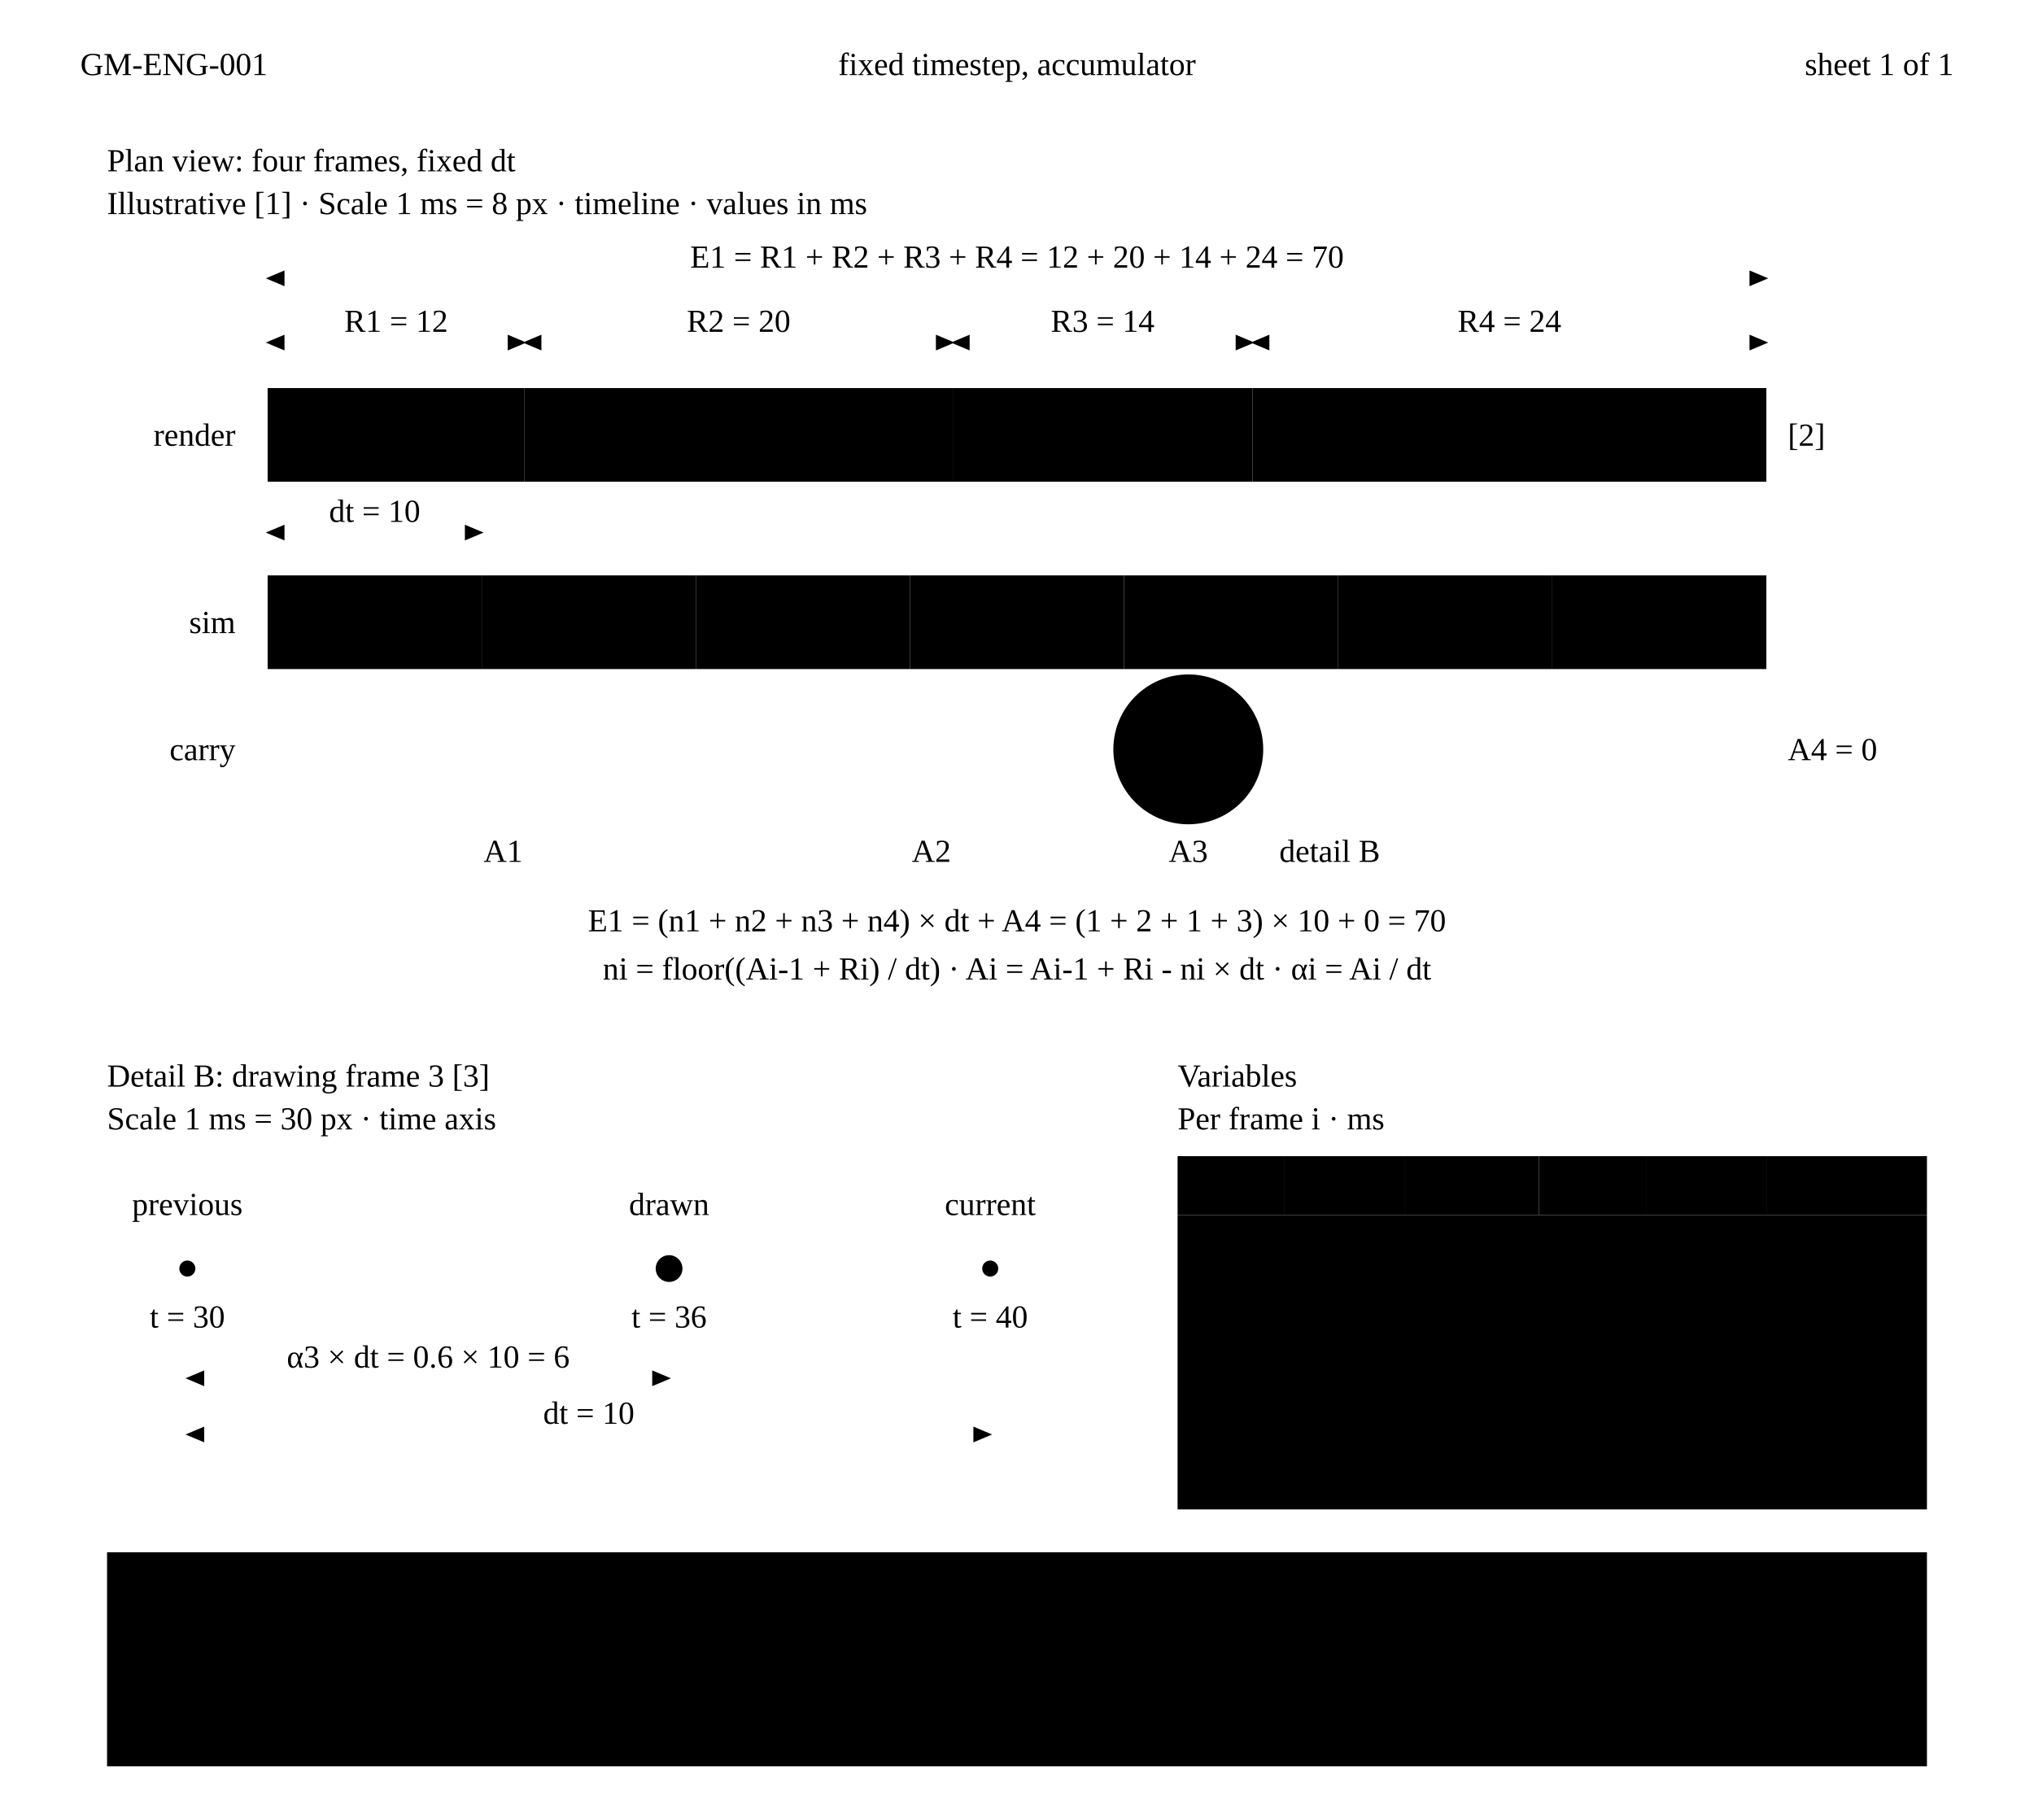
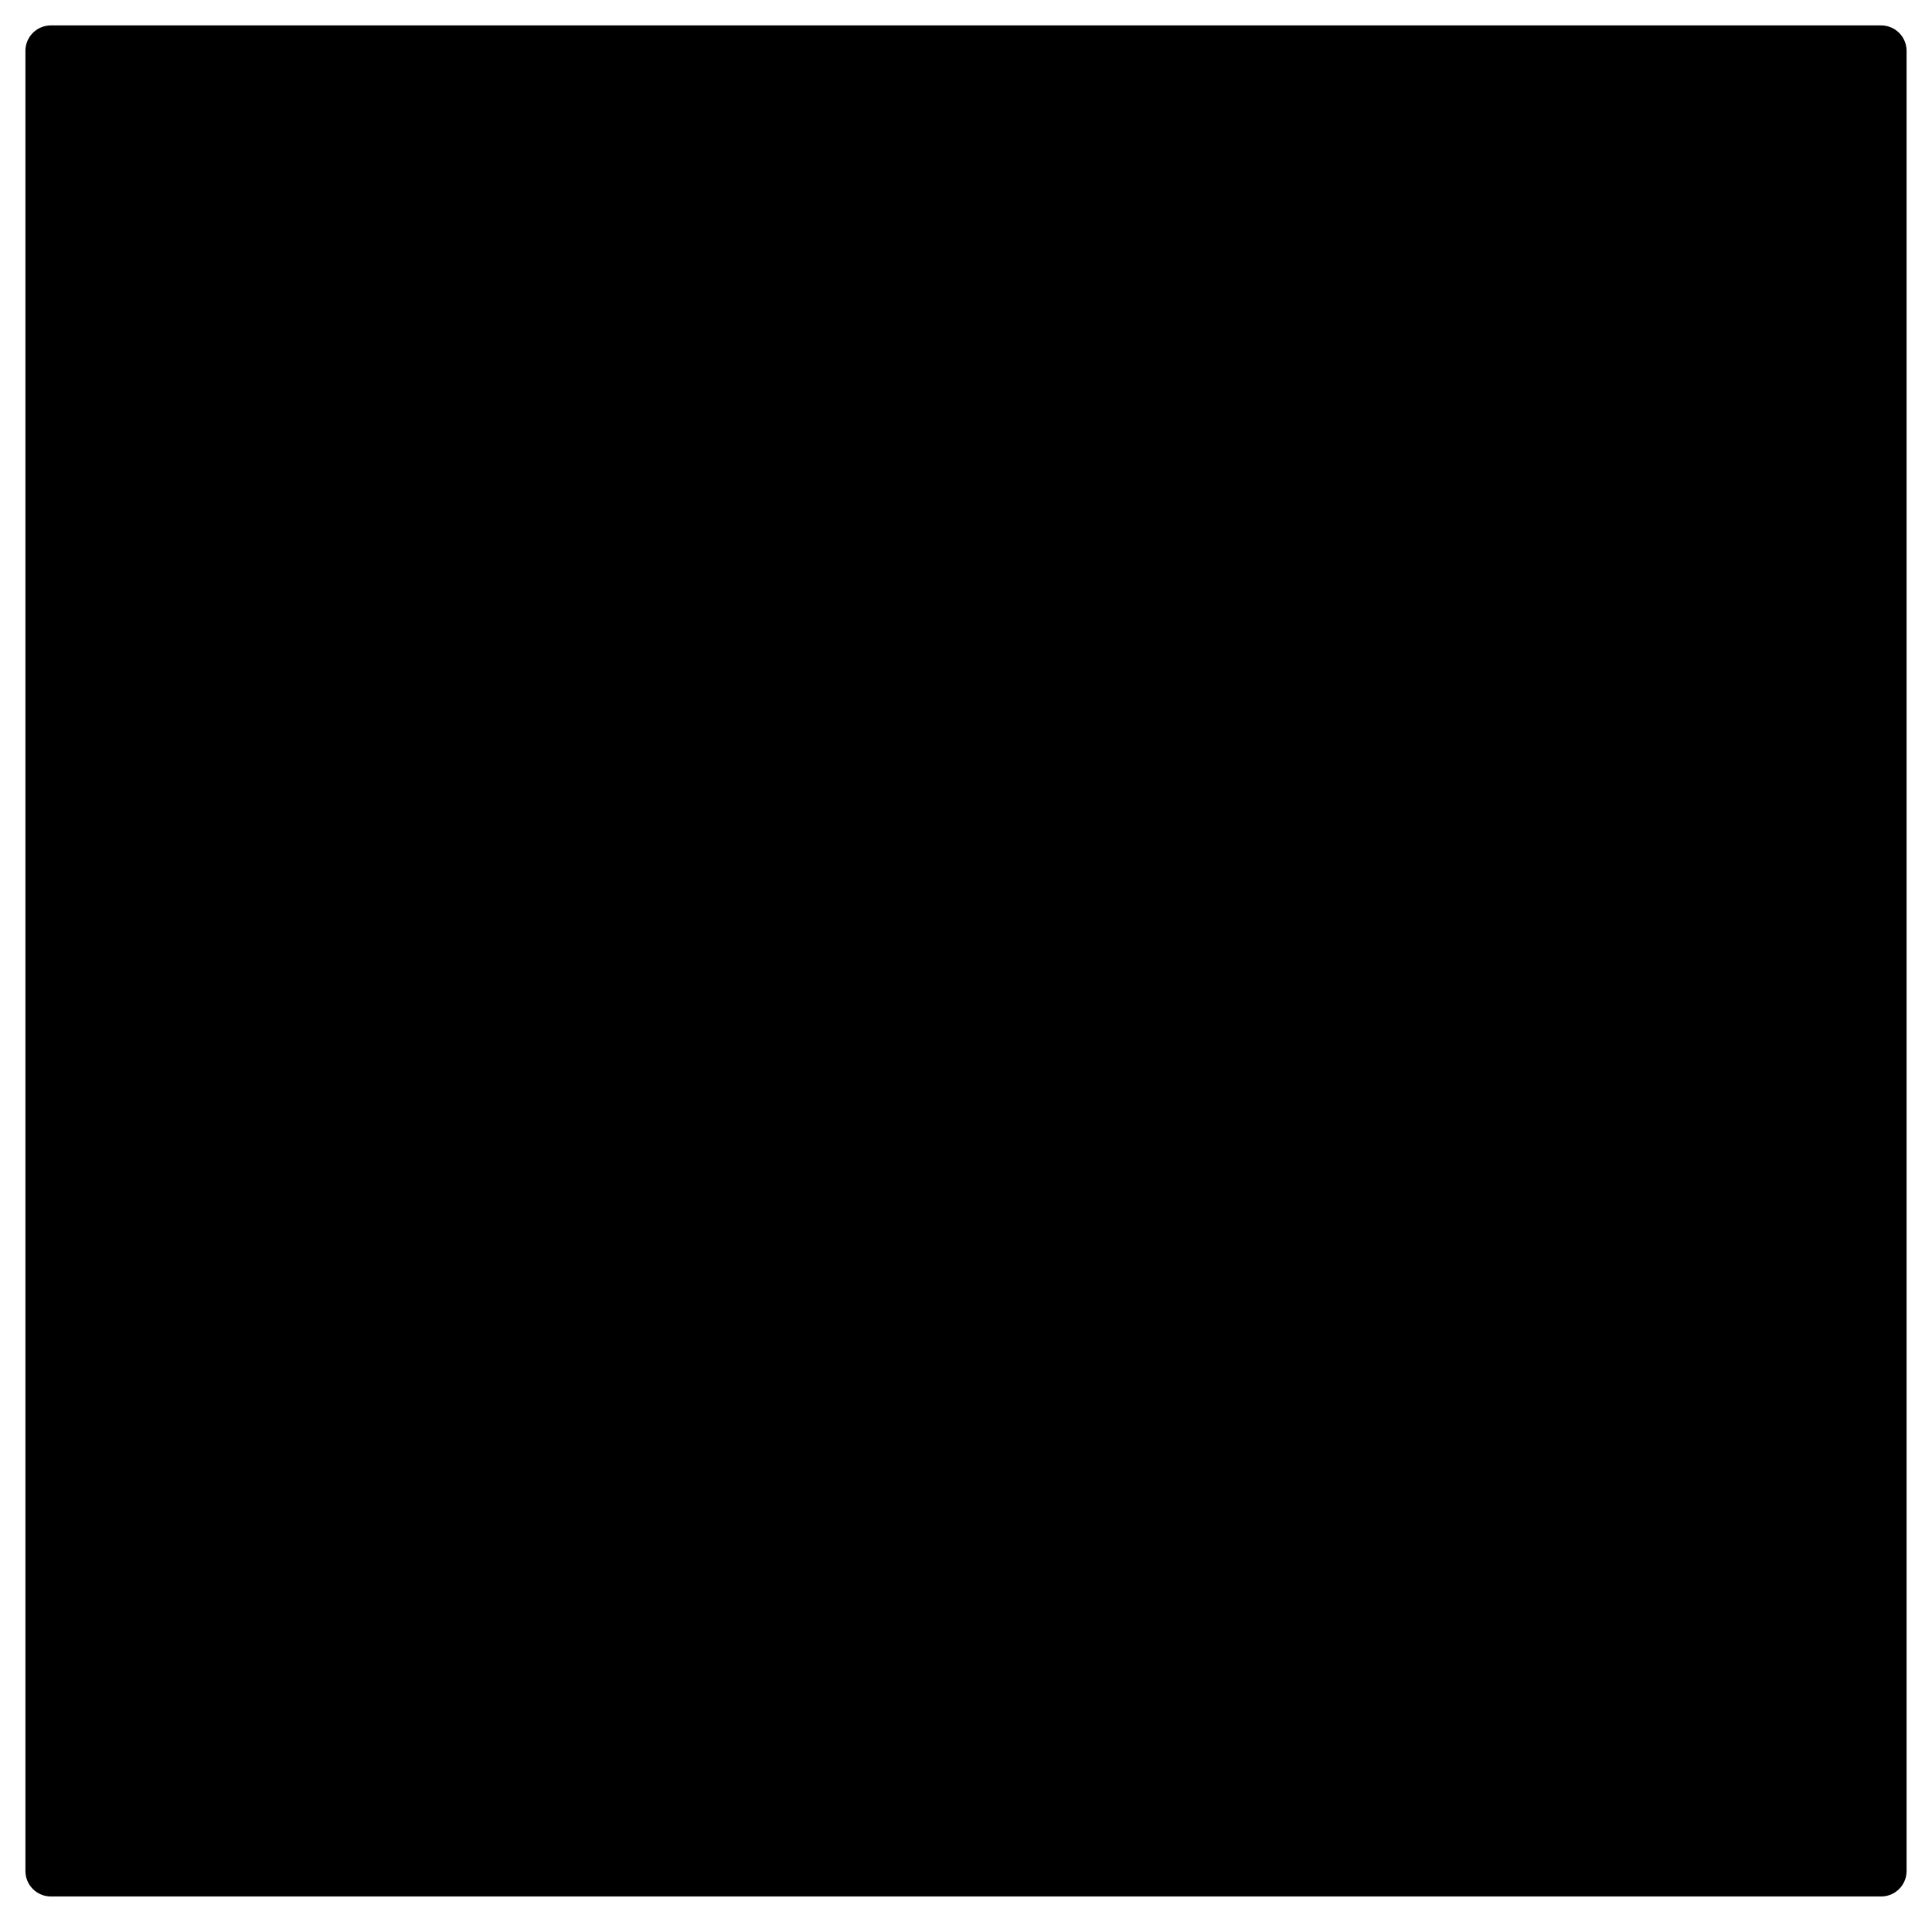
- <svg xmlns="http://www.w3.org/2000/svg" class="dwg" viewBox="0 0 760 680">
+ <svg xmlns="http://www.w3.org/2000/svg" class="dwg" viewBox="0 0 760 756">
  <defs>
-     <marker id="gm-ts-ah" viewBox="0 0 10 10" refX="9" refY="5" markerWidth="7" markerHeight="7" markerUnits="userSpaceOnUse" orient="auto-start-reverse">
-       <path class="ah ink" d="M0,0.8L10,5L0,9.2Z" />
+     <marker id="gm-ts-ah" viewBox="0 0 10 10" refX="10" refY="5" markerWidth="6" markerHeight="6" markerUnits="userSpaceOnUse" orient="auto-start-reverse">
+       <path class="ah ink" d="M0,1.6L10,5L0,8.4Z" />
    </marker>
-     <marker id="gm-ts-ah-hl" viewBox="0 0 10 10" refX="9" refY="5" markerWidth="7" markerHeight="7" markerUnits="userSpaceOnUse" orient="auto-start-reverse">
-       <path class="ah hl" d="M0,0.8L10,5L0,9.2Z" />
+     <marker id="gm-ts-ah-hl" viewBox="0 0 10 10" refX="10" refY="5" markerWidth="6" markerHeight="6" markerUnits="userSpaceOnUse" orient="auto-start-reverse">
+       <path class="ah hl" d="M0,1.6L10,5L0,8.4Z" />
    </marker>
-     <pattern id="gm-ts-hatch" width="6" height="6" patternUnits="userSpaceOnUse" patternTransform="rotate(45)">
-       <path class="hatch-ln" d="M0,0V6" />
+     <pattern id="gm-ts-hatch" width="5" height="5" patternUnits="userSpaceOnUse" patternTransform="rotate(45)">
+       <path class="hatch-ln" d="M0,0V5" />
    </pattern>
  </defs>
-   <path class="ln" d="M20,12H740M20,36H740" />
-   <text class="cap ink" x="30" y="24" dominant-baseline="central">GM-ENG-001</text>
-   <text class="cap" x="380" y="24" text-anchor="middle" dominant-baseline="central">fixed timestep, accumulator</text>
-   <text class="cap" x="730" y="24" text-anchor="end" dominant-baseline="central">sheet 1 of 1</text>
-   <text class="vt" x="40" y="64">Plan view: four frames, fixed dt</text>
-   <text class="vs" x="40" y="80">Illustrative [1] · Scale 1 ms = 8 px · timeline · values in ms</text>
-   <path class="ext" d="M100,142V99M660,142V99" />
-   <path class="dim" d="M100,104H660" marker-start="url(#gm-ts-ah)" marker-end="url(#gm-ts-ah)" />
-   <text class="dt" x="380" y="100" text-anchor="middle">E1 = R1 + R2 + R3 + R4 = 12 + 20 + 14 + 24 = 70</text>
-   <path class="ext" d="M196,142V123M356,142V123M468,142V123" />
-   <path class="dim" d="M100,128H196" marker-start="url(#gm-ts-ah)" marker-end="url(#gm-ts-ah)" />
-   <text class="dt" x="148" y="124" text-anchor="middle">R1 = 12</text>
-   <path class="dim" d="M196,128H356" marker-start="url(#gm-ts-ah)" marker-end="url(#gm-ts-ah)" />
-   <text class="dt" x="276" y="124" text-anchor="middle">R2 = 20</text>
-   <path class="dim" d="M356,128H468" marker-start="url(#gm-ts-ah)" marker-end="url(#gm-ts-ah)" />
-   <text class="dt" x="412" y="124" text-anchor="middle">R3 = 14</text>
-   <path class="dim" d="M468,128H660" marker-start="url(#gm-ts-ah)" marker-end="url(#gm-ts-ah)" />
-   <text class="dt" x="564" y="124" text-anchor="middle">R4 = 24</text>
-   <text class="sl ink" x="88" y="162.5" text-anchor="end" dominant-baseline="central">render</text>
-   <rect class="obj fill-2" x="100" y="145" width="96" height="35" />
-   <rect class="obj fill-2" x="196" y="145" width="160" height="35" />
-   <rect class="obj fill-2" x="356" y="145" width="112" height="35" />
-   <rect class="obj fill-2" x="468" y="145" width="192" height="35" />
-   <text class="sl ink" x="148" y="162.5" text-anchor="middle" dominant-baseline="central">R1</text>
-   <text class="sl ink" x="276" y="162.5" text-anchor="middle" dominant-baseline="central">R2</text>
-   <text class="sl ink" x="412" y="162.5" text-anchor="middle" dominant-baseline="central">R3</text>
-   <text class="sl ink" x="564" y="162.5" text-anchor="middle" dominant-baseline="central">R4</text>
-   <text class="t" x="668" y="162.5" dominant-baseline="central">[2]</text>
-   <path class="ext" d="M100,212V194M180,212V194" />
-   <path class="dim" d="M100,199H180" marker-start="url(#gm-ts-ah)" marker-end="url(#gm-ts-ah)" />
-   <text class="dt" x="140" y="195" text-anchor="middle">dt = 10</text>
-   <text class="sl ink" x="88" y="232.5" text-anchor="end" dominant-baseline="central">sim</text>
-   <rect class="obj fill-1" x="100" y="215" width="80" height="35" />
-   <rect class="obj fill-1" x="180" y="215" width="80" height="35" />
-   <rect class="obj fill-1" x="260" y="215" width="80" height="35" />
-   <rect class="obj fill-1" x="340" y="215" width="80" height="35" />
-   <rect class="obj fill-1" x="420" y="215" width="80" height="35" />
-   <rect class="obj fill-1" x="500" y="215" width="80" height="35" />
-   <rect class="obj fill-1" x="580" y="215" width="80" height="35" />
-   <text class="sl ink" x="140" y="232.5" text-anchor="middle" dominant-baseline="central">1</text>
-   <text class="sl ink" x="220" y="232.5" text-anchor="middle" dominant-baseline="central">2</text>
-   <text class="sl ink" x="300" y="232.5" text-anchor="middle" dominant-baseline="central">3</text>
-   <text class="sl ink" x="380" y="232.5" text-anchor="middle" dominant-baseline="central">4</text>
-   <text class="sl ink" x="460" y="232.5" text-anchor="middle" dominant-baseline="central">5</text>
-   <text class="sl ink" x="540" y="232.5" text-anchor="middle" dominant-baseline="central">6</text>
-   <text class="sl ink" x="620" y="232.5" text-anchor="middle" dominant-baseline="central">7</text>
-   <path class="ctr" d="M196,183V212M356,183V212M468,183V212M660,183V212M196,253V296M356,253V296M468,253V296M660,253V296" />
-   <text class="sl ink" x="88" y="280" text-anchor="end" dominant-baseline="central">carry</text>
-   <rect class="hatch" x="180" y="270" width="16" height="20" fill="url(#gm-ts-hatch)" />
-   <rect class="hatch" x="340" y="270" width="16" height="20" fill="url(#gm-ts-hatch)" />
-   <rect class="hatch" x="420" y="270" width="48" height="20" fill="url(#gm-ts-hatch)" />
-   <text class="t" x="188" y="318" text-anchor="middle" dominant-baseline="central">A1</text>
-   <text class="t" x="348" y="318" text-anchor="middle" dominant-baseline="central">A2</text>
-   <text class="t" x="444" y="318" text-anchor="middle" dominant-baseline="central">A3</text>
-   <text class="t" x="668" y="280" dominant-baseline="central">A4 = 0</text>
-   <circle class="detail" cx="444" cy="280" r="28" />
-   <text class="sl ink" x="478" y="318" dominant-baseline="central">detail B</text>
-   <text class="t" x="380" y="348" text-anchor="middle">E1 = (n1 + n2 + n3 + n4) × dt + A4 = (1 + 2 + 1 + 3) × 10 + 0 = 70</text>
-   <text class="t" x="380" y="366" text-anchor="middle">ni = floor((Ai-1 + Ri) / dt) · Ai = Ai-1 + Ri - ni × dt · αi = Ai / dt</text>
-   <text class="vt" x="40" y="406">Detail B: drawing frame 3 [3]</text>
-   <text class="vs" x="40" y="422">Scale 1 ms = 30 px · time axis</text>
-   <path class="ln ink" d="M70,474H370" />
-   <circle class="dot" cx="70" cy="474" r="3" />
-   <circle class="dot" cx="370" cy="474" r="3" />
-   <circle class="obj hl" cx="250" cy="474" r="5" />
-   <text class="sl ink" x="70" y="454" text-anchor="middle">previous</text>
-   <text class="sl ink" x="250" y="454" text-anchor="middle">drawn</text>
-   <text class="sl ink" x="370" y="454" text-anchor="middle">current</text>
-   <text class="t" x="70" y="492" text-anchor="middle" dominant-baseline="central">t = 30</text>
-   <text class="t" x="250" y="492" text-anchor="middle" dominant-baseline="central">t = 36</text>
-   <text class="t" x="370" y="492" text-anchor="middle" dominant-baseline="central">t = 40</text>
-   <path class="ext" d="M70,503V541M250,503V520M370,503V541" />
-   <path class="dim hl" d="M70,515H250" marker-start="url(#gm-ts-ah-hl)" marker-end="url(#gm-ts-ah-hl)" />
-   <text class="dt hl" x="160" y="511" text-anchor="middle">α3 × dt = 0.6 × 10 = 6</text>
-   <path class="dim" d="M70,536H370" marker-start="url(#gm-ts-ah)" marker-end="url(#gm-ts-ah)" />
-   <text class="dt" x="220" y="532" text-anchor="middle">dt = 10</text>
-   <text class="vt" x="440" y="406">Variables</text>
-   <text class="vs" x="440" y="422">Per frame i · ms</text>
-   <rect class="cell band" x="440" y="432" width="40" height="22" />
-   <rect class="cell band" x="480" y="432" width="45" height="22" />
-   <rect class="cell band" x="525" y="432" width="50" height="22" />
-   <rect class="cell band" x="575" y="432" width="40" height="22" />
-   <rect class="cell band" x="615" y="432" width="45" height="22" />
-   <rect class="cell band" x="660" y="432" width="60" height="22" />
-   <text class="cap ink" x="450" y="443" dominant-baseline="central">i</text>
-   <text class="cap ink" x="517" y="443" text-anchor="end" dominant-baseline="central">R</text>
-   <text class="cap ink" x="567" y="443" text-anchor="end" dominant-baseline="central">A+R</text>
-   <text class="cap ink" x="607" y="443" text-anchor="end" dominant-baseline="central">n</text>
-   <text class="cap ink" x="652" y="443" text-anchor="end" dominant-baseline="central">A</text>
-   <text class="cap ink" x="712" y="443" text-anchor="end" dominant-baseline="central">alpha</text>
-   <path class="cell" d="M440,454H720V564H440Z" />
-   <path class="ln ink" d="M480,454V564M525,454V564M575,454V564M615,454V564M660,454V564" />
-   <path class="ln" d="M440,476H720M440,498H720M440,520H720M440,542H720" />
-   <text class="t" x="450" y="465" dominant-baseline="central">1</text>
-   <text class="t" x="517" y="465" text-anchor="end" dominant-baseline="central">12</text>
-   <text class="t" x="567" y="465" text-anchor="end" dominant-baseline="central">12</text>
-   <text class="t" x="607" y="465" text-anchor="end" dominant-baseline="central">1</text>
-   <text class="t" x="652" y="465" text-anchor="end" dominant-baseline="central">2</text>
-   <text class="t" x="712" y="465" text-anchor="end" dominant-baseline="central">0.2</text>
-   <text class="t" x="450" y="487" dominant-baseline="central">2</text>
-   <text class="t" x="517" y="487" text-anchor="end" dominant-baseline="central">20</text>
-   <text class="t" x="567" y="487" text-anchor="end" dominant-baseline="central">22</text>
-   <text class="t" x="607" y="487" text-anchor="end" dominant-baseline="central">2</text>
-   <text class="t" x="652" y="487" text-anchor="end" dominant-baseline="central">2</text>
-   <text class="t" x="712" y="487" text-anchor="end" dominant-baseline="central">0.2</text>
-   <text class="t" x="450" y="509" dominant-baseline="central">3</text>
-   <text class="t" x="517" y="509" text-anchor="end" dominant-baseline="central">14</text>
-   <text class="t" x="567" y="509" text-anchor="end" dominant-baseline="central">16</text>
-   <text class="t" x="607" y="509" text-anchor="end" dominant-baseline="central">1</text>
-   <text class="t" x="652" y="509" text-anchor="end" dominant-baseline="central">6</text>
-   <text class="t" x="712" y="509" text-anchor="end" dominant-baseline="central">0.6</text>
-   <text class="t" x="450" y="531" dominant-baseline="central">4</text>
-   <text class="t" x="517" y="531" text-anchor="end" dominant-baseline="central">24</text>
-   <text class="t" x="567" y="531" text-anchor="end" dominant-baseline="central">30</text>
-   <text class="t" x="607" y="531" text-anchor="end" dominant-baseline="central">3</text>
-   <text class="t" x="652" y="531" text-anchor="end" dominant-baseline="central">0</text>
-   <text class="t" x="712" y="531" text-anchor="end" dominant-baseline="central">0.0</text>
-   <text class="t b" x="450" y="553" dominant-baseline="central">sum</text>
-   <text class="t b" x="517" y="553" text-anchor="end" dominant-baseline="central">70</text>
-   <text class="t b" x="607" y="553" text-anchor="end" dominant-baseline="central">7</text>
-   <rect class="note-box" x="40" y="580" width="680" height="80" />
-   <text class="sl ink" x="52" y="598">notes</text>
-   <text class="n" x="52" y="616">[1] Illustrative: dt = 10 (100 Hz) and frame lengths chosen so the arithmetic is easy to follow.</text>
-   <text class="n" x="52" y="632">[2] Clamp the frame time before adding it (Fiedler uses 0.25 s), so one long stall can't demand endless steps.</text>
-   <text class="n" x="52" y="648">[3] The drawn state is always one dt behind real time: 46 - 36 = 10.</text>
+   <rect class="sheet" x="10" y="10" width="740" height="736" rx="10" />
+   <text class="nth" x="32" y="40">NOTES:</text>
+   <text class="nt" x="78.6" y="40">(UNLESS OTHERWISE SPECIFIED)</text>
+   <rect class="nb" x="32" y="53.3" width="11" height="11" />
+   <text class="nbt" x="37.5" y="61.5" text-anchor="middle">1</text>
+   <text class="nt" x="50" y="62">ILLUSTRATIVE: DT = 10 (100 HZ) AND FRAME LENGTHS CHOSEN SO THE ARITHMETIC IS EASY TO FOLLOW.</text>
+   <rect class="nb" x="32" y="70.3" width="11" height="11" />
+   <text class="nbt" x="37.5" y="78.5" text-anchor="middle">2</text>
+   <text class="nt" x="50" y="79">CLAMP THE FRAME TIME BEFORE ADDING IT (FIEDLER USES 0.25 S), SO ONE LONG STALL CAN'T DEMAND ENDLESS STEPS.</text>
+   <rect class="nb" x="32" y="87.3" width="11" height="11" />
+   <text class="nbt" x="37.5" y="95.5" text-anchor="middle">3</text>
+   <text class="nt" x="50" y="96">THE DRAWN STATE IS ALWAYS ONE DT BEHIND REAL TIME: 46 - 36 = 10.</text>
+   <text class="nt" x="50" y="113">VALUES IN MS. THE DRAWING CARRIES CODES; VALUES AND FORMULAS ARE IN THE TABLE.</text>
+   <text class="sl ink" x="88" y="226" text-anchor="end">RENDER</text>
+   <text class="sl ink" x="88" y="296" text-anchor="end">SIM</text>
+   <text class="sl ink" x="88" y="342" text-anchor="end">CARRY</text>
+   <rect class="obj fill-2" x="100" y="208" width="96" height="30" />
+   <text class="sl ink" x="148" y="226" text-anchor="middle">FRAME 1</text>
+   <rect class="obj fill-2" x="196" y="208" width="160" height="30" />
+   <text class="sl ink" x="276" y="226" text-anchor="middle">FRAME 2</text>
+   <rect class="obj fill-2" x="356" y="208" width="112" height="30" />
+   <text class="sl ink" x="412" y="226" text-anchor="middle">FRAME 3</text>
+   <rect class="obj fill-2" x="468" y="208" width="192" height="30" />
+   <text class="sl ink" x="564" y="226" text-anchor="middle">FRAME 4</text>
+   <path class="ext" d="M100,205L100,188" />
+   <path class="ext" d="M196,205L196,188" />
+   <path class="dim" d="M100,192L196,192" marker-start="url(#gm-ts-ah)" marker-end="url(#gm-ts-ah)" />
+   <text class="dt" x="148" y="188" text-anchor="middle">R1</text>
+   <path class="ext" d="M356,205L356,188" />
+   <path class="dim" d="M196,192L356,192" marker-start="url(#gm-ts-ah)" marker-end="url(#gm-ts-ah)" />
+   <text class="dt" x="276" y="188" text-anchor="middle">R2</text>
+   <path class="ext" d="M468,205L468,188" />
+   <path class="dim" d="M356,192L468,192" marker-start="url(#gm-ts-ah)" marker-end="url(#gm-ts-ah)" />
+   <text class="dt" x="412" y="188" text-anchor="middle">R3</text>
+   <path class="ext" d="M660,205L660,188" />
+   <path class="dim" d="M468,192L660,192" marker-start="url(#gm-ts-ah)" marker-end="url(#gm-ts-ah)" />
+   <text class="dt" x="564" y="188" text-anchor="middle">R4</text>
+   <path class="ext" d="M100,185L100,162" />
+   <path class="ext" d="M660,185L660,162" />
+   <path class="dim" d="M100,166L660,166" marker-start="url(#gm-ts-ah)" marker-end="url(#gm-ts-ah)" />
+   <text class="dt" x="380" y="162" text-anchor="middle">E1</text>
+   <rect class="nb" x="392.5" y="153" width="11" height="11" />
+   <text class="nbt" x="398" y="161.2" text-anchor="middle">1</text>
+   <rect class="nb" x="670.5" y="217.5" width="11" height="11" />
+   <text class="nbt" x="676" y="225.7" text-anchor="middle">2</text>
+   <rect class="obj fill-1" x="100" y="278" width="80" height="30" />
+   <text class="sl ink" x="140" y="296" text-anchor="middle">1</text>
+   <rect class="obj fill-1" x="180" y="278" width="80" height="30" />
+   <text class="sl ink" x="220" y="296" text-anchor="middle">2</text>
+   <rect class="obj fill-1" x="260" y="278" width="80" height="30" />
+   <text class="sl ink" x="300" y="296" text-anchor="middle">3</text>
+   <rect class="obj fill-1" x="340" y="278" width="80" height="30" />
+   <text class="sl ink" x="380" y="296" text-anchor="middle">4</text>
+   <rect class="obj fill-1" x="420" y="278" width="80" height="30" />
+   <text class="sl ink" x="460" y="296" text-anchor="middle">5</text>
+   <rect class="obj fill-1" x="500" y="278" width="80" height="30" />
+   <text class="sl ink" x="540" y="296" text-anchor="middle">6</text>
+   <rect class="obj fill-1" x="580" y="278" width="80" height="30" />
+   <text class="sl ink" x="620" y="296" text-anchor="middle">7</text>
+   <path class="ext" d="M100,275L100,260" />
+   <path class="ext" d="M180,275L180,260" />
+   <path class="dim" d="M100,264L180,264" marker-start="url(#gm-ts-ah)" marker-end="url(#gm-ts-ah)" />
+   <text class="dt" x="140" y="260" text-anchor="middle">dt</text>
+   <path class="ctr" d="M196,242L196,354" />
+   <path class="ctr" d="M356,242L356,354" />
+   <path class="ctr" d="M468,242L468,354" />
+   <path class="ctr" d="M660,242L660,354" />
+   <rect class="hatch" x="180" y="330" width="16" height="18" fill="url(#gm-ts-hatch)" />
+   <text class="dt" x="188" y="364" text-anchor="middle">A1</text>
+   <rect class="hatch" x="340" y="330" width="16" height="18" fill="url(#gm-ts-hatch)" />
+   <text class="dt" x="348" y="364" text-anchor="middle">A2</text>
+   <rect class="hatch" x="420" y="330" width="48" height="18" fill="url(#gm-ts-hatch)" />
+   <text class="dt" x="444" y="364" text-anchor="middle">A3</text>
+   <text class="dt" x="670" y="342.5">A4</text>
+   <circle class="detail" cx="444" cy="339" r="30" />
+   <path class="leader" d="M470.32,353.39L508,374" />
+   <text class="sl ink" x="512" y="377">DETAIL A</text>
+   <text class="vt" x="380" y="422" text-anchor="middle">PLAN VIEW · FOUR FRAMES, FIXED DT</text>
+   <text class="vs" x="380" y="435" text-anchor="middle">SCALE 1 MS = 8 PX · TIMELINE · ILLUSTRATIVE</text>
+   <path class="obj" d="M62,525L362,525" />
+   <circle class="dot" cx="62" cy="525" r="3" />
+   <circle class="dot" cx="362" cy="525" r="3" />
+   <circle class="obj hl" cx="242" cy="525" r="5" />
+   <text class="sl ink" x="62" y="511" text-anchor="middle">PREVIOUS</text>
+   <text class="sl ink" x="242" y="511" text-anchor="middle">DRAWN</text>
+   <text class="sl ink" x="362" y="511" text-anchor="middle">CURRENT</text>
+   <rect class="nb" x="266.5" y="502.5" width="11" height="11" />
+   <text class="nbt" x="272" y="510.7" text-anchor="middle">3</text>
+   <text class="dt" x="62" y="543" text-anchor="middle">P3</text>
+   <text class="dt" x="242" y="543" text-anchor="middle">D3</text>
+   <text class="dt" x="362" y="543" text-anchor="middle">C3</text>
+   <path class="ext" d="M62,552L62,567" />
+   <path class="ext" d="M242,552L242,567" />
+   <path class="dim hl" d="M62,563L242,563" marker-start="url(#gm-ts-ah-hl)" marker-end="url(#gm-ts-ah-hl)" />
+   <text class="dt hl" x="152" y="559" text-anchor="middle">α3 × dt</text>
+   <path class="ext" d="M62,570L62,593" />
+   <path class="ext" d="M362,552L362,593" />
+   <path class="dim" d="M62,589L362,589" marker-start="url(#gm-ts-ah)" marker-end="url(#gm-ts-ah)" />
+   <text class="dt" x="212" y="585" text-anchor="middle">dt</text>
+   <text class="vt" x="212" y="633" text-anchor="middle">DETAIL A · DRAWING FRAME 3</text>
+   <text class="vs" x="212" y="646" text-anchor="middle">SCALE 1 MS = 30 PX · TIME AXIS</text>
+   <text class="vt" x="400" y="494">VARIABLES · MS, ILLUSTRATIVE</text>
+   <rect class="tbl" x="400" y="501" width="276" height="225" />
+   <path class="tbl" d="M400,516L676,516" />
+   <path class="tbl" d="M400,531L676,531" />
+   <path class="tbl" d="M400,546L676,546" />
+   <path class="tbl" d="M400,561L676,561" />
+   <path class="tbl" d="M400,576L676,576" />
+   <path class="tbl" d="M400,591L676,591" />
+   <path class="tbl" d="M400,606L676,606" />
+   <path class="tbl" d="M400,621L676,621" />
+   <path class="tbl" d="M400,636L676,636" />
+   <path class="tbl" d="M400,651L676,651" />
+   <path class="tbl" d="M400,666L676,666" />
+   <path class="tbl" d="M400,681L676,681" />
+   <path class="tbl" d="M400,696L676,696" />
+   <path class="tbl" d="M400,711L676,711" />
+   <path class="tbl" d="M443,501L443,726" />
+   <path class="tbl" d="M574,501L574,726" />
+   <text class="th" x="406" y="511.2">CODE</text>
+   <text class="th" x="508.5" y="511.2" text-anchor="middle">VARIABLE</text>
+   <text class="th" x="625" y="511.2" text-anchor="middle">VALUE</text>
+   <text class="tc" x="406" y="526.7">dt</text>
+   <text class="tc" x="508.5" y="526.7" text-anchor="middle">simulation step, 100 Hz</text>
+   <text class="tc" x="625" y="526.7" text-anchor="middle">10</text>
+   <text class="tc" x="406" y="541.7">R1</text>
+   <text class="tc" x="508.5" y="541.7" text-anchor="middle">render frame 1</text>
+   <text class="tc" x="625" y="541.7" text-anchor="middle">12</text>
+   <text class="tc" x="406" y="556.7">R2</text>
+   <text class="tc" x="508.5" y="556.7" text-anchor="middle">render frame 2</text>
+   <text class="tc" x="625" y="556.7" text-anchor="middle">20</text>
+   <text class="tc" x="406" y="571.7">R3</text>
+   <text class="tc" x="508.5" y="571.7" text-anchor="middle">render frame 3</text>
+   <text class="tc" x="625" y="571.7" text-anchor="middle">14</text>
+   <text class="tc" x="406" y="586.7">R4</text>
+   <text class="tc" x="508.5" y="586.7" text-anchor="middle">render frame 4</text>
+   <text class="tc" x="625" y="586.7" text-anchor="middle">24</text>
+   <text class="tc" x="406" y="601.7">E1</text>
+   <text class="tc" x="508.5" y="601.7" text-anchor="middle">elapsed</text>
+   <text class="tc" x="625" y="601.7" text-anchor="middle">R1+…+R4 = 70</text>
+   <text class="tc" x="406" y="616.7">n1…n4</text>
+   <text class="tc" x="508.5" y="616.7" text-anchor="middle">steps, ⌊(Ai−1 + Ri) ÷ dt⌋</text>
+   <text class="tc" x="625" y="616.7" text-anchor="middle">1 · 2 · 1 · 3</text>
+   <text class="tc" x="406" y="631.7">A1…A4</text>
+   <text class="tc" x="508.5" y="631.7" text-anchor="middle">carry, Ai−1 + Ri − ni × dt</text>
+   <text class="tc" x="625" y="631.7" text-anchor="middle">2 · 2 · 6 · 0</text>
+   <text class="tc" x="406" y="646.7">α1…α4</text>
+   <text class="tc" x="508.5" y="646.7" text-anchor="middle">alpha, Ai ÷ dt</text>
+   <text class="tc" x="625" y="646.7" text-anchor="middle">0.2 · 0.2 · 0.6 · 0.0</text>
+   <text class="tc" x="406" y="661.7">N1</text>
+   <text class="tc" x="508.5" y="661.7" text-anchor="middle">steps run</text>
+   <text class="tc" x="625" y="661.7" text-anchor="middle">n1+…+n4 = 7</text>
+   <text class="tc" x="406" y="676.7">E1</text>
+   <text class="tc" x="508.5" y="676.7" text-anchor="middle">check</text>
+   <text class="tc" x="625" y="676.7" text-anchor="middle">N1 × dt + A4 = 70</text>
+   <text class="tc" x="406" y="691.7">P3</text>
+   <text class="tc" x="508.5" y="691.7" text-anchor="middle">previous state, frame 3</text>
+   <text class="tc" x="625" y="691.7" text-anchor="middle">30</text>
+   <text class="tc" x="406" y="706.7">C3</text>
+   <text class="tc" x="508.5" y="706.7" text-anchor="middle">current state, frame 3</text>
+   <text class="tc" x="625" y="706.7" text-anchor="middle">40</text>
+   <text class="tc" x="406" y="721.7">D3</text>
+   <text class="tc" x="508.5" y="721.7" text-anchor="middle">drawn</text>
+   <text class="tc" x="625" y="721.7" text-anchor="middle">P3 + α3 × dt = 36</text>
</svg>
